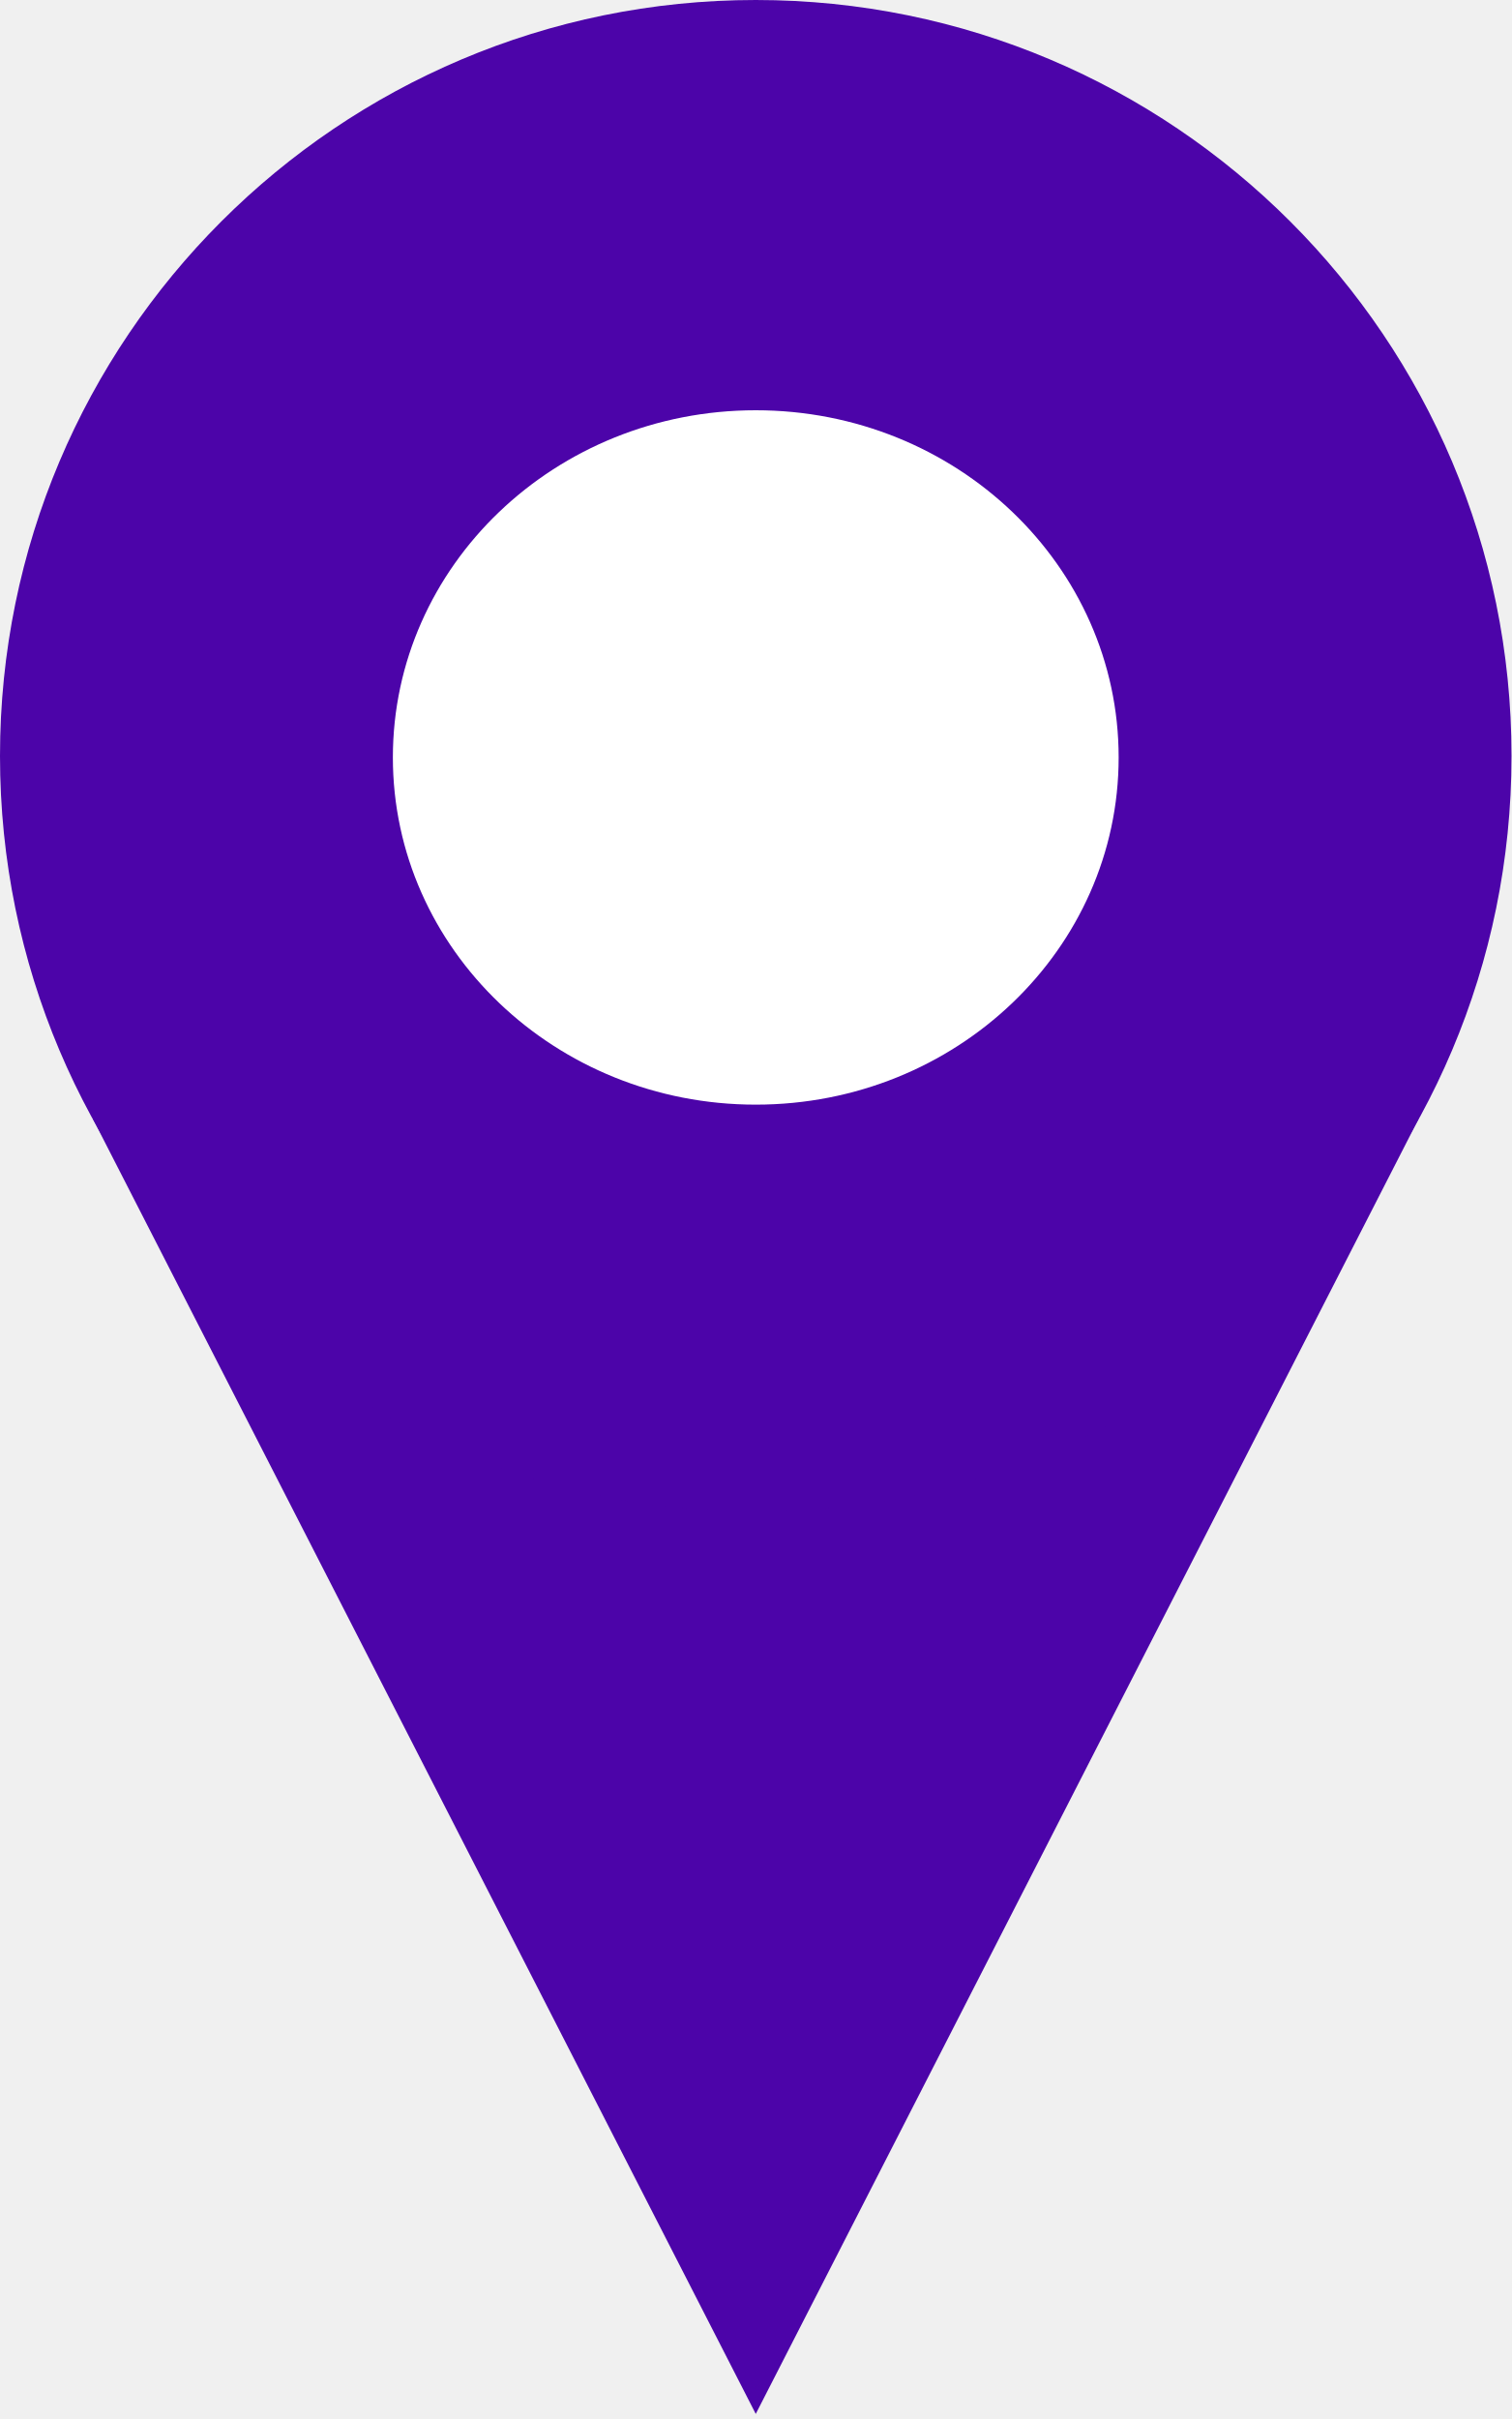
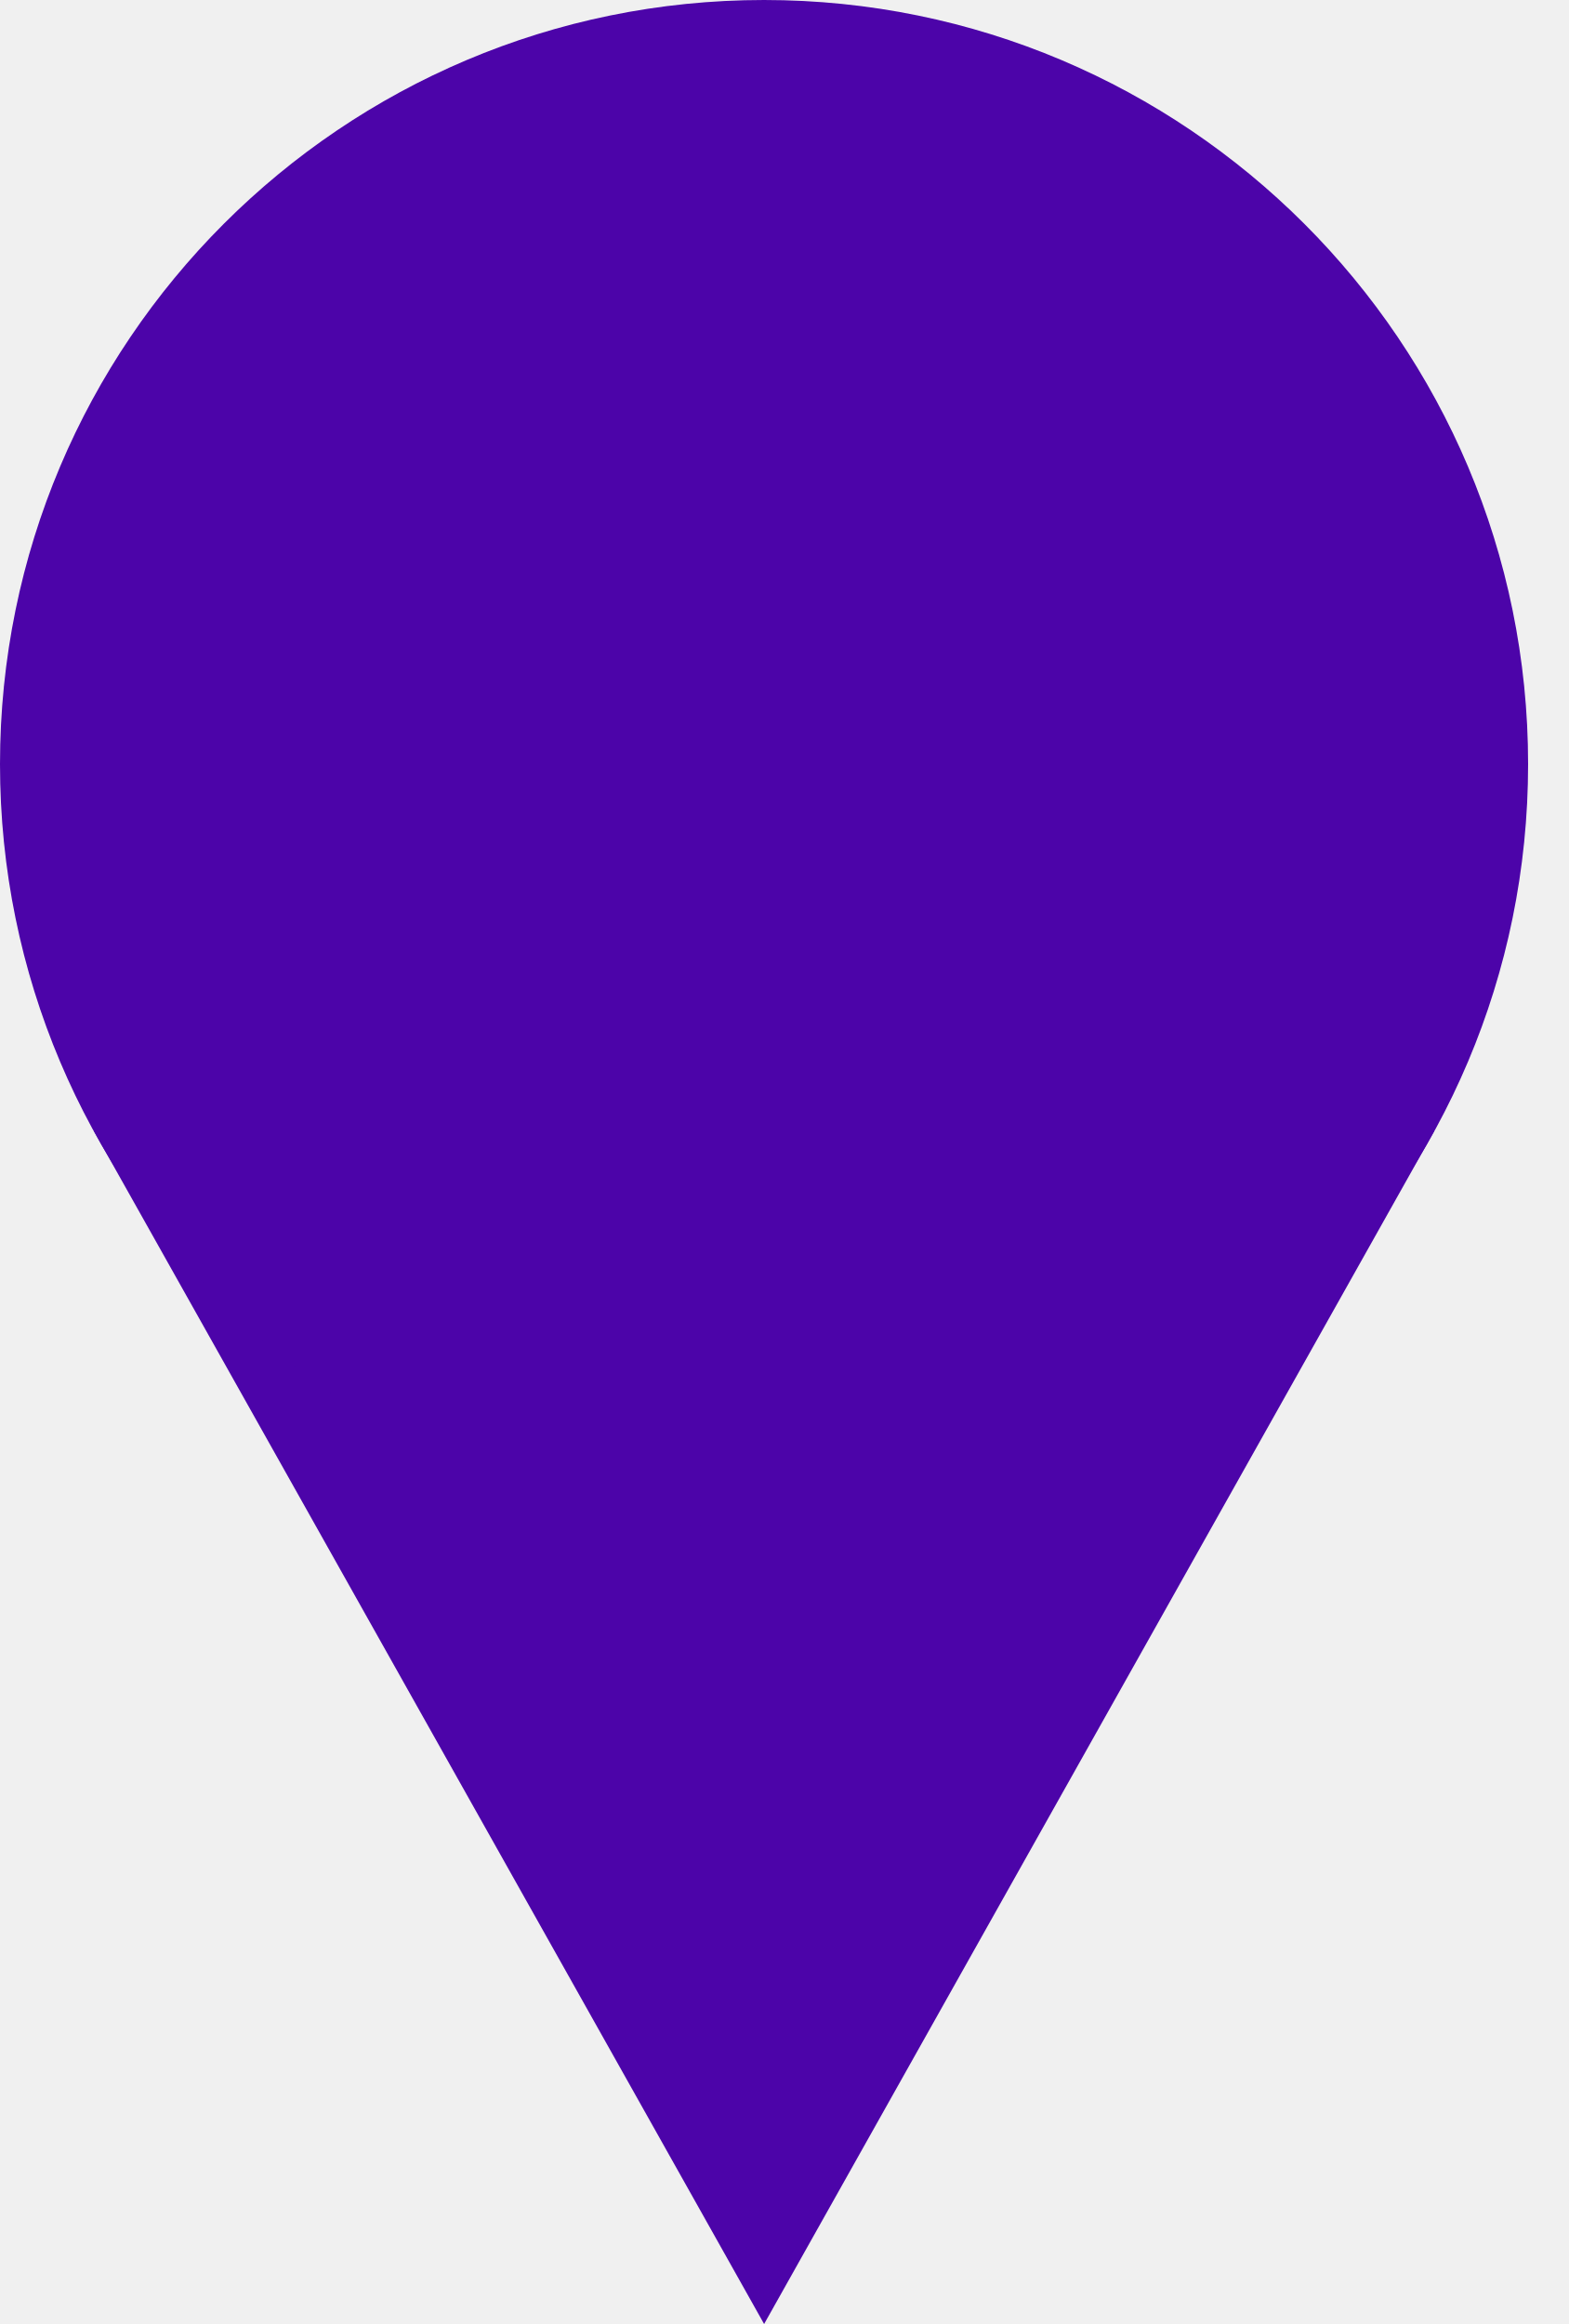
- <svg xmlns="http://www.w3.org/2000/svg" width="25" height="40" viewBox="0 0 25 40" fill="none">
-   <path fill-rule="evenodd" clip-rule="evenodd" d="M12.5 39.916L1.536 18.5H12.5H23.464L12.5 39.916Z" fill="#4C04A9" />
-   <circle cx="12.5" cy="12.5" r="12.5" fill="#4C04A9" />
-   <ellipse cx="12.5" cy="12.525" rx="6.002" ry="5.741" fill="white" />
+ <svg xmlns="http://www.w3.org/2000/svg" width="27" height="40" viewBox="0 0 27 40" fill="none">
+   <path fill-rule="evenodd" clip-rule="evenodd" d="M13.153 40L1.616 19.466H13.153H24.689L13.153 40Z" fill="#4C04A9" />
+   <circle cx="13.152" cy="13.152" r="13.152" fill="#4C04A9" />
</svg>
